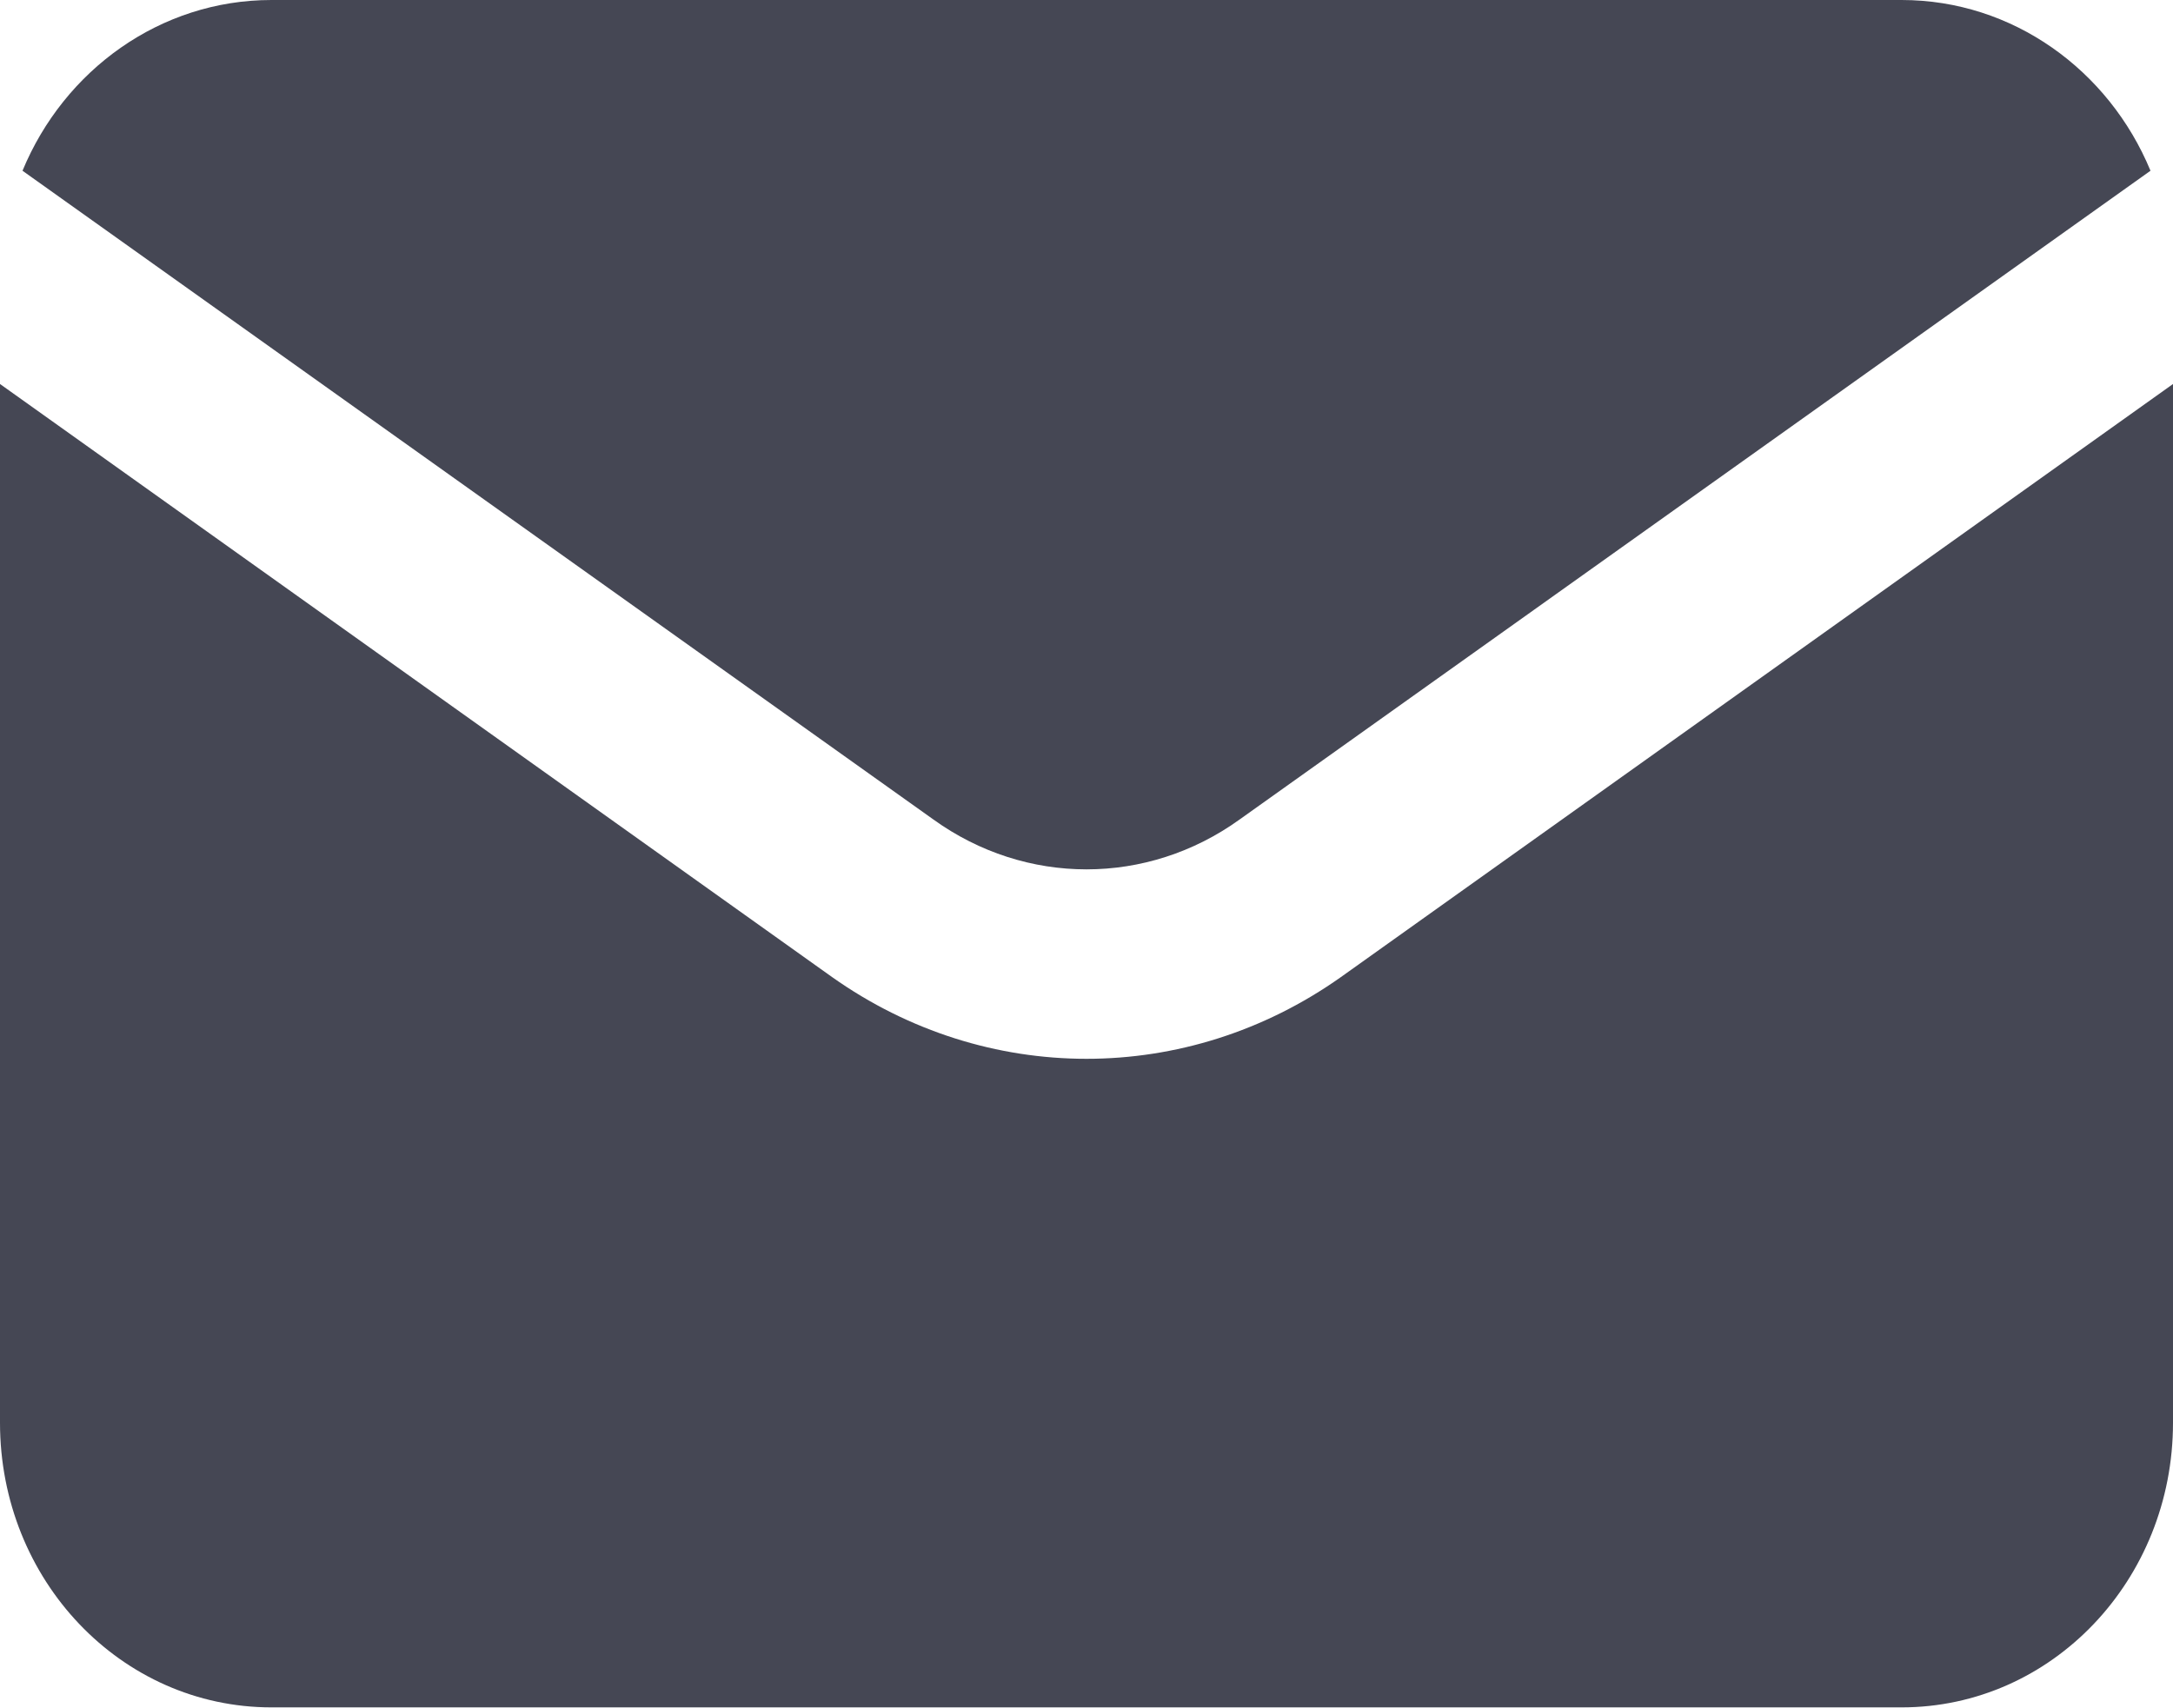
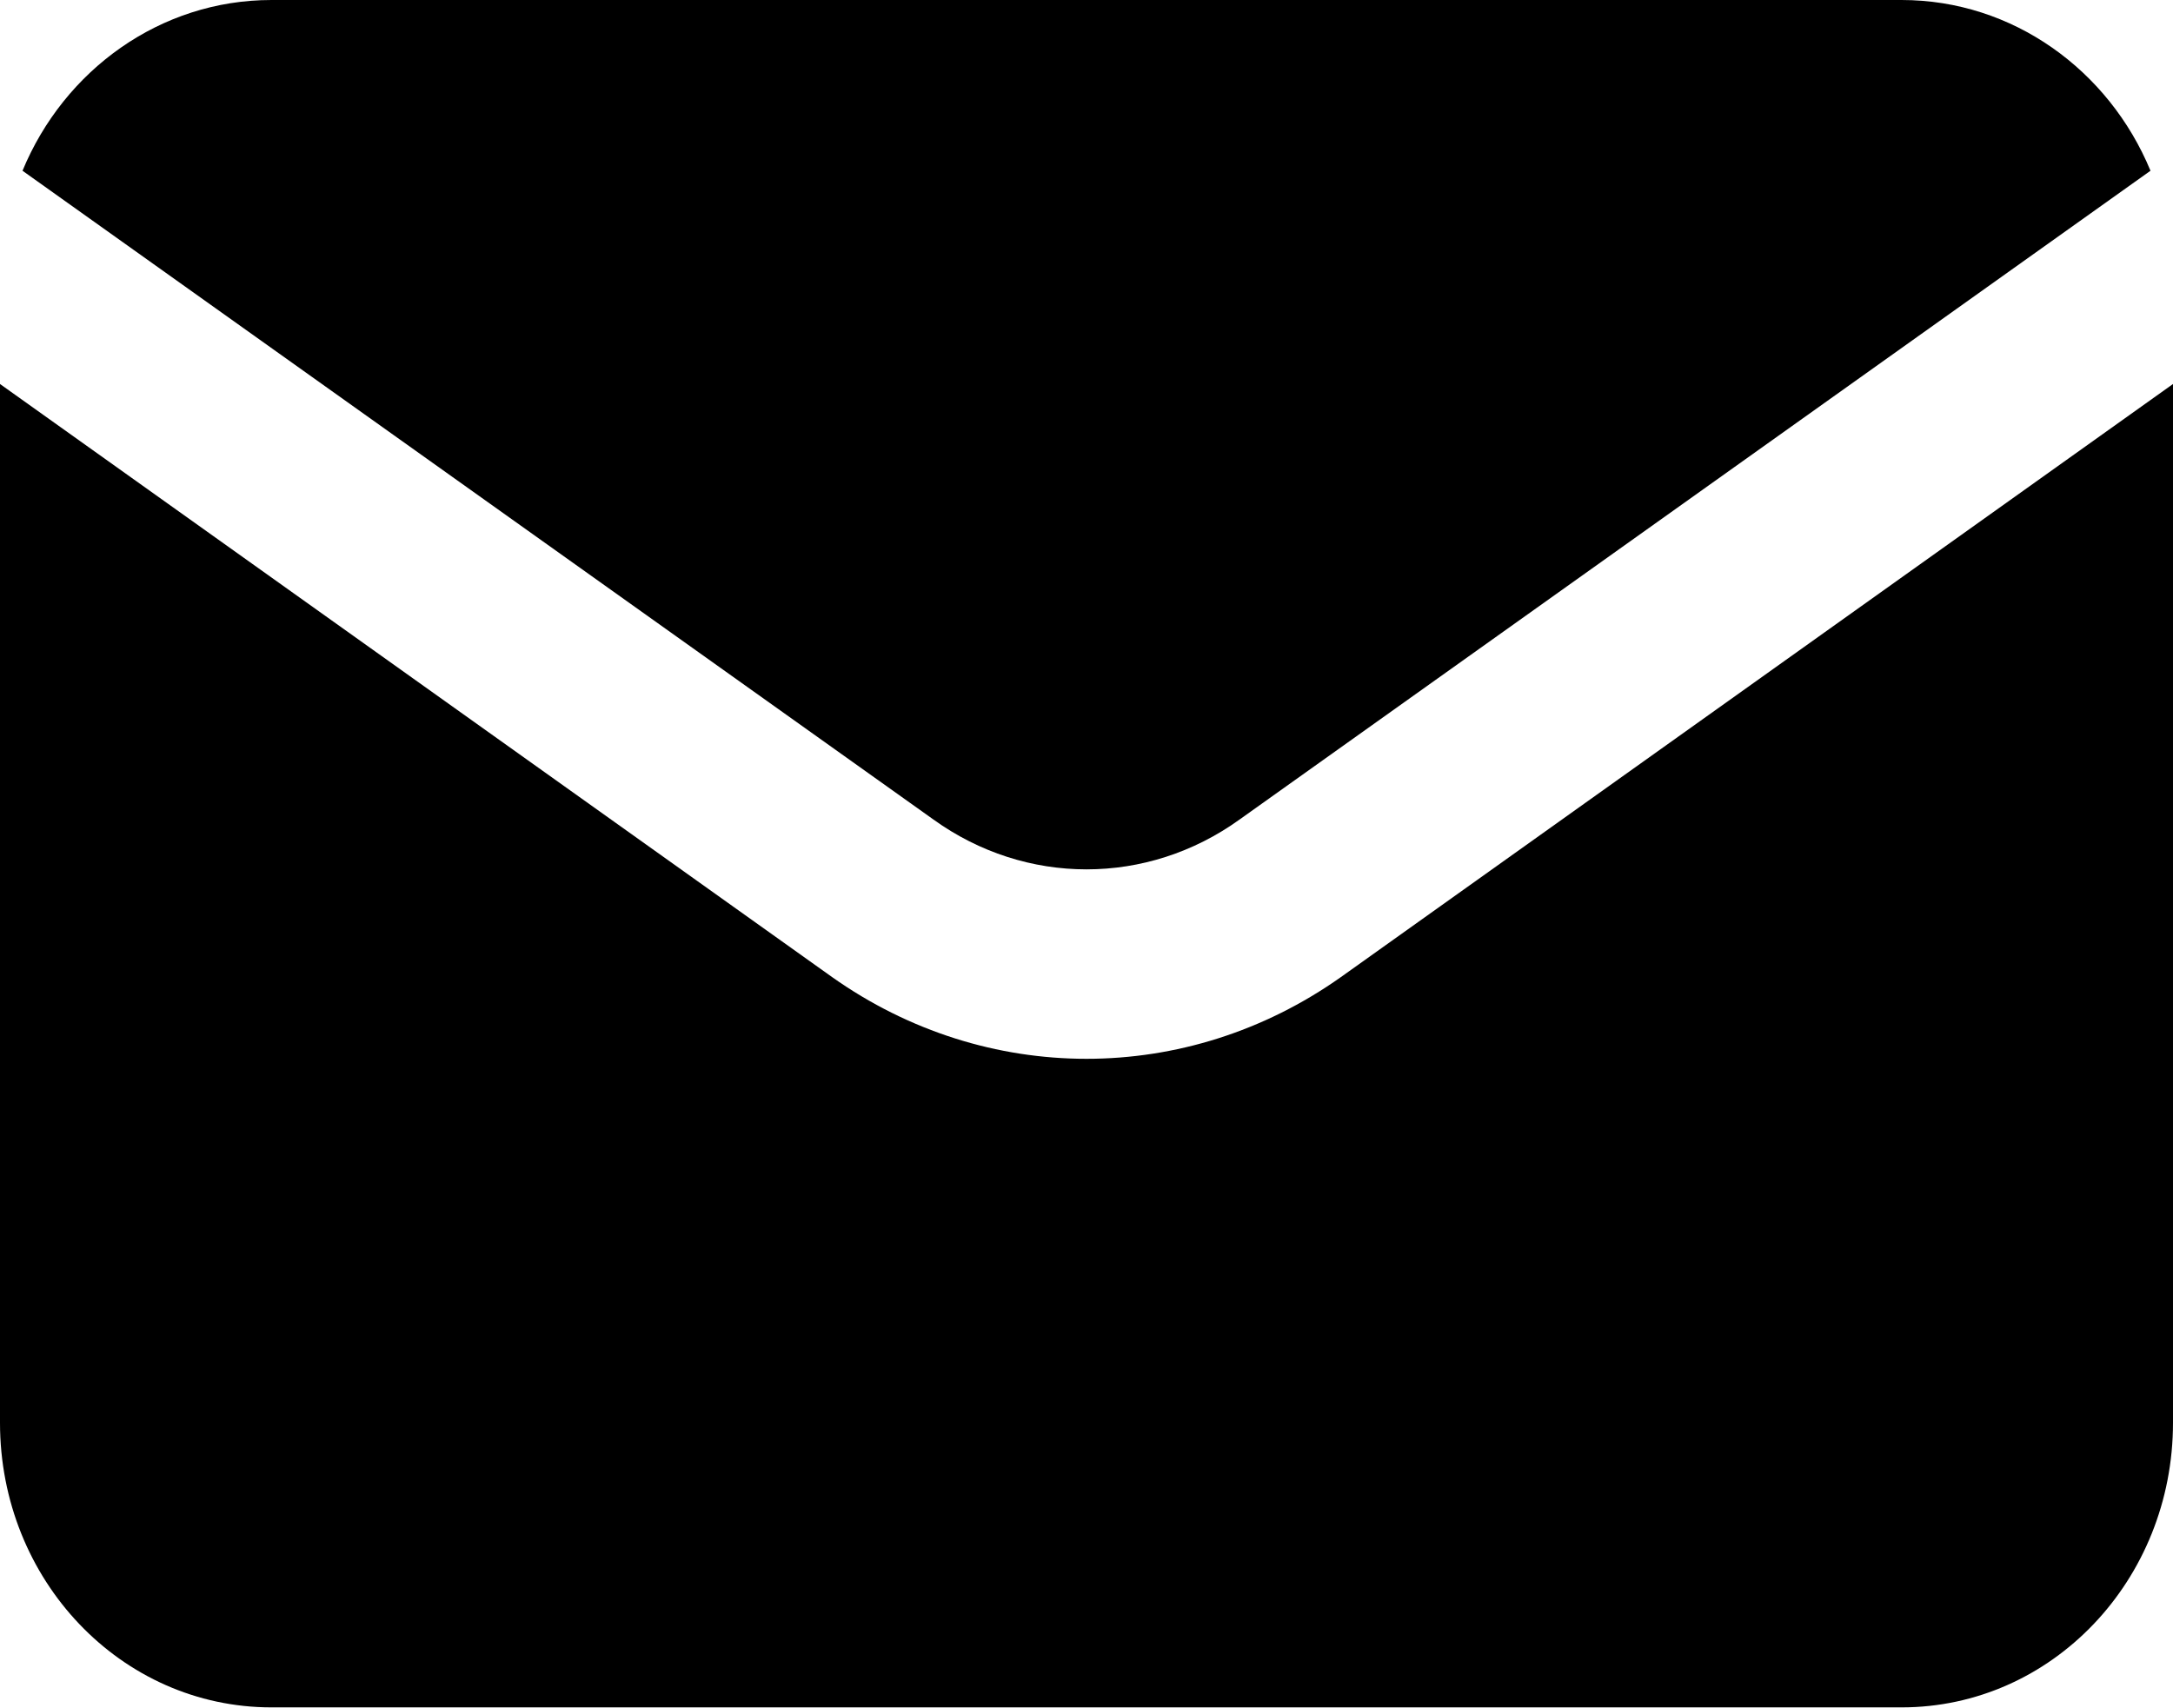
<svg xmlns="http://www.w3.org/2000/svg" width="14" height="11" viewBox="0 0 14 11" fill="none">
-   <path d="M14 9.166C14 10.181 13.219 11 12.251 11H1.749C0.781 11 0 10.181 0 9.166V2.474L5.361 6.295C6.353 6.997 7.647 6.997 8.639 6.295L14 2.474V9.166Z" fill="#454754" />
-   <path d="M12.251 0C12.968 0 13.587 0.452 13.855 1.1L7.986 5.28C7.391 5.708 6.609 5.708 6.014 5.28L0.145 1.1C0.413 0.452 1.032 0 1.749 0H12.251Z" fill="#454754" />
+   <path d="M14 9.166C14 10.181 13.219 11 12.251 11H1.749C0.781 11 0 10.181 0 9.166V2.474L5.361 6.295C6.353 6.997 7.647 6.997 8.639 6.295L14 2.474V9.166Z" fill="currentColor" />
+   <path d="M12.251 0C12.968 0 13.587 0.452 13.855 1.1L7.986 5.28C7.391 5.708 6.609 5.708 6.014 5.28L0.145 1.1C0.413 0.452 1.032 0 1.749 0H12.251Z" fill="currentColor" />
</svg>
